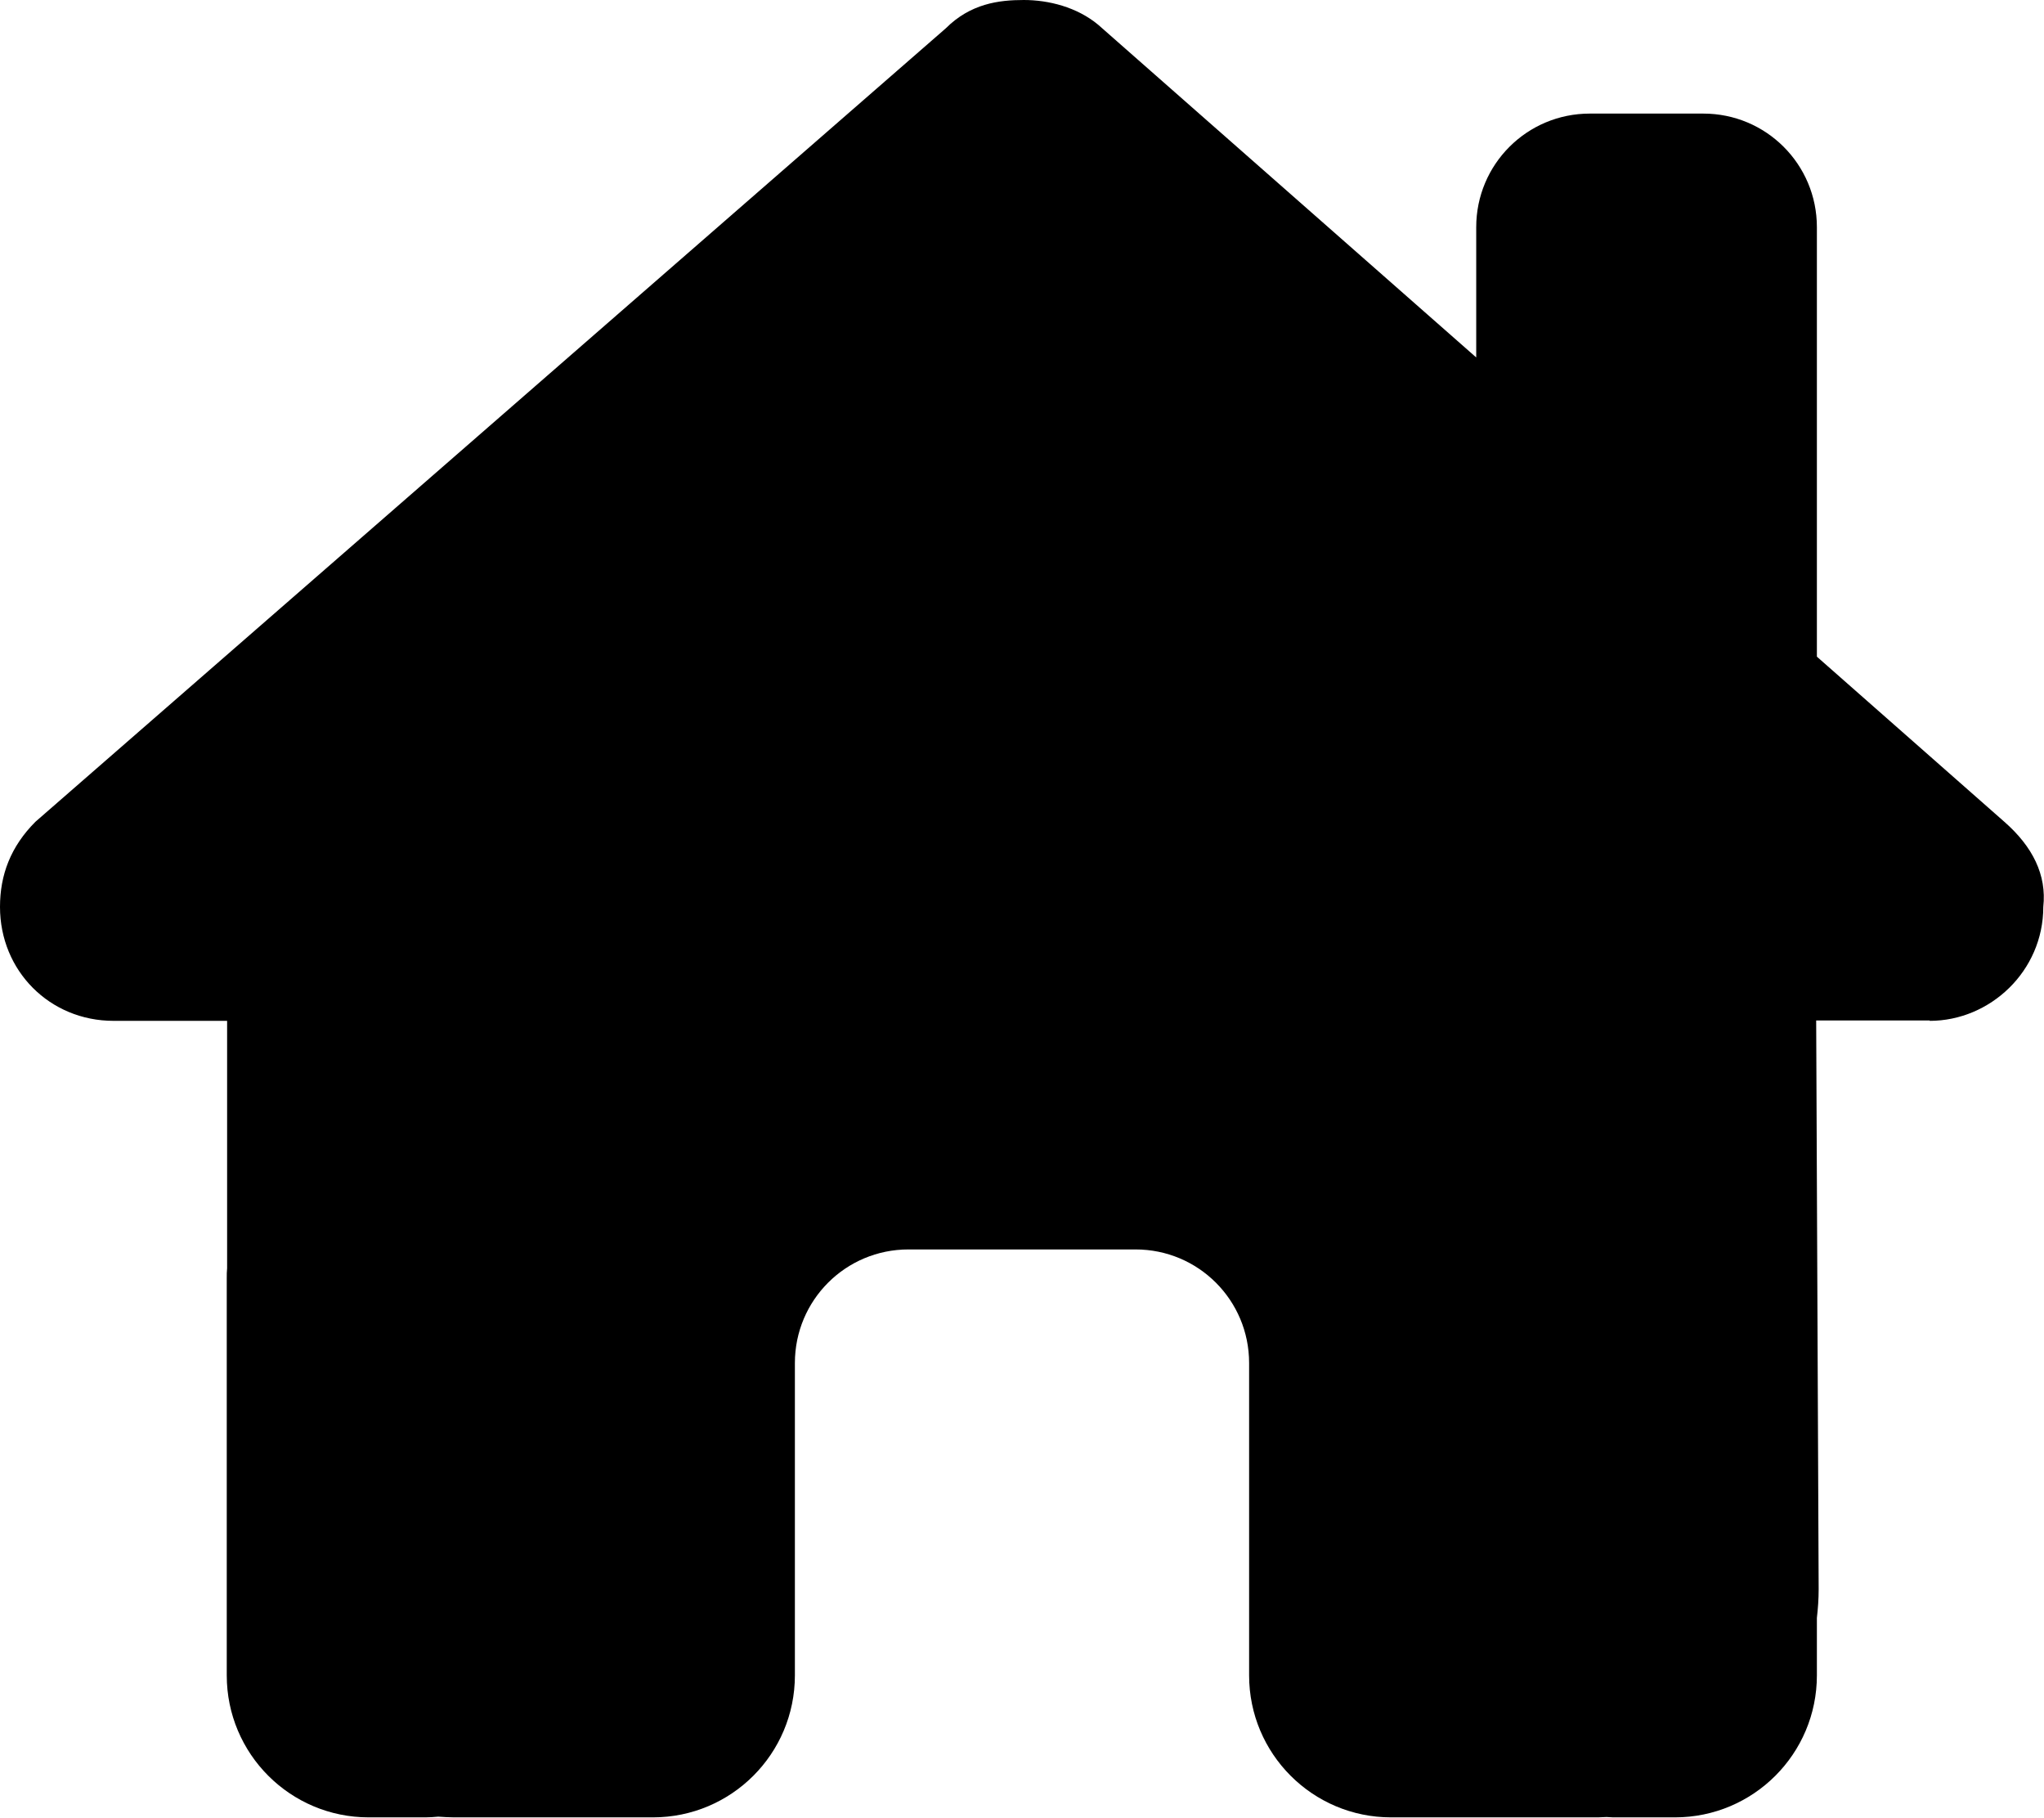
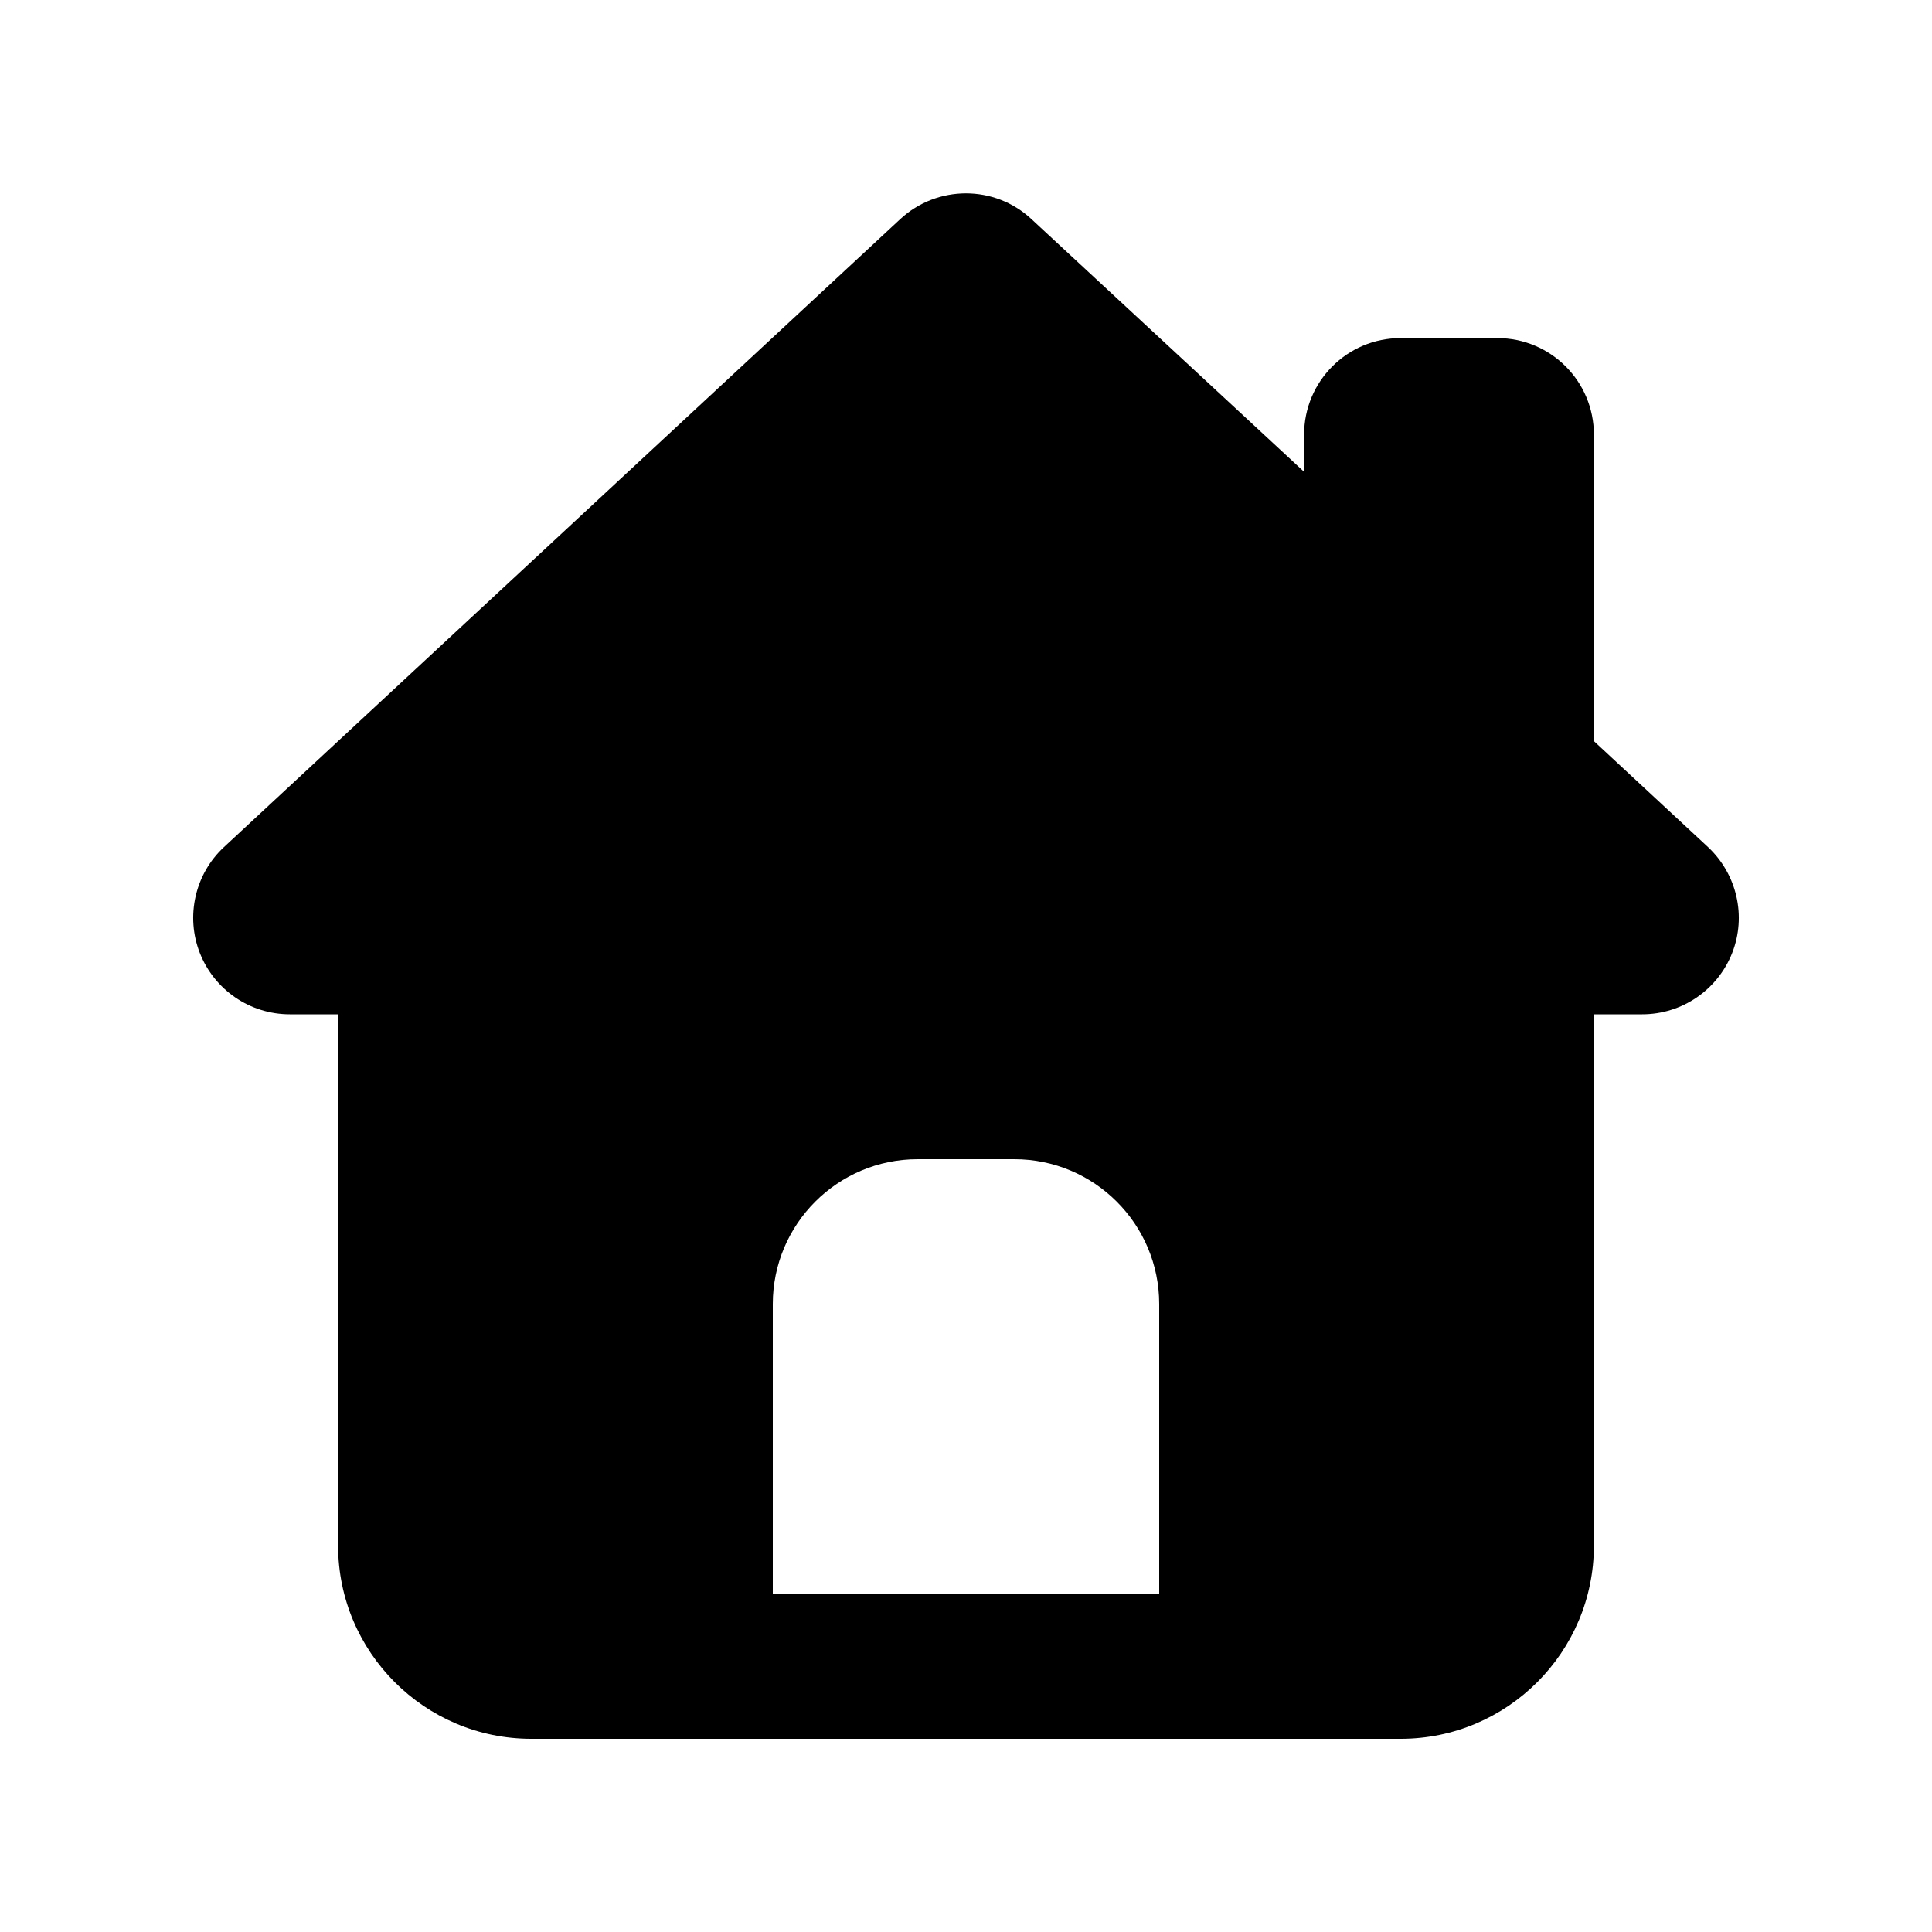
- <svg xmlns="http://www.w3.org/2000/svg" viewBox="0 0 576 512" fill="currentColor">
-   <path d="M543.8 287.6c17 0 32-14 32-32.1 1-9-3-17-11-24L512 185V64c0-17.7-14.3-32-32-32h-32c-17.7 0-32 14.3-32 32v36.7L309.5 7c-6-5-14-7-21-7s-15 1-22 8L10 231.5c-7 7-10 15-10 24 0 18 14 32.1 32 32.1h32v69.7c-.1.9-.1 1.8-.1 2.8V472c0 22.1 17.9 40 40 40h16c1.2 0 2.4-.1 3.6-.2 1.5.1 3 .2 4.5.2h56c22.1 0 40-17.9 40-40v-88c0-17.7 14.3-32 32-32h64c17.7 0 32 14.3 32 32v88c0 22.1 17.9 40 40 40h56.5c1.4 0 2.8 0 4.2-.1 1.1.1 2.2.1 3.3.1h16c22.1 0 40-17.9 40-40v-16.2c.3-2.6.5-5.3.5-8.1l-.7-160.2h32z" />
+ <svg xmlns="http://www.w3.org/2000/svg" viewBox="0 0 640 640" fill="currentColor">
+   <path d="M298.2 72.6c12.3-11.4 31.3-11.4 43.5 0l90.3 83.7V144c0-17.7 14.3-32 32-32h32c17.7 0 32 14.3 32 32v101.5l37.8 35.1c9.6 9 12.8 22.9 8 35.1S557.2 336 544 336h-16v176c0 35.3-28.7 64-64 64H176c-35.3 0-64-28.7-64-64V336H96c-13.2 0-25-8.1-29.8-20.3s-1.6-26.2 8-35.1zM304 384c-26.5 0-48 21.5-48 48v96h128v-96c0-26.5-21.5-48-48-48z" />
</svg>
